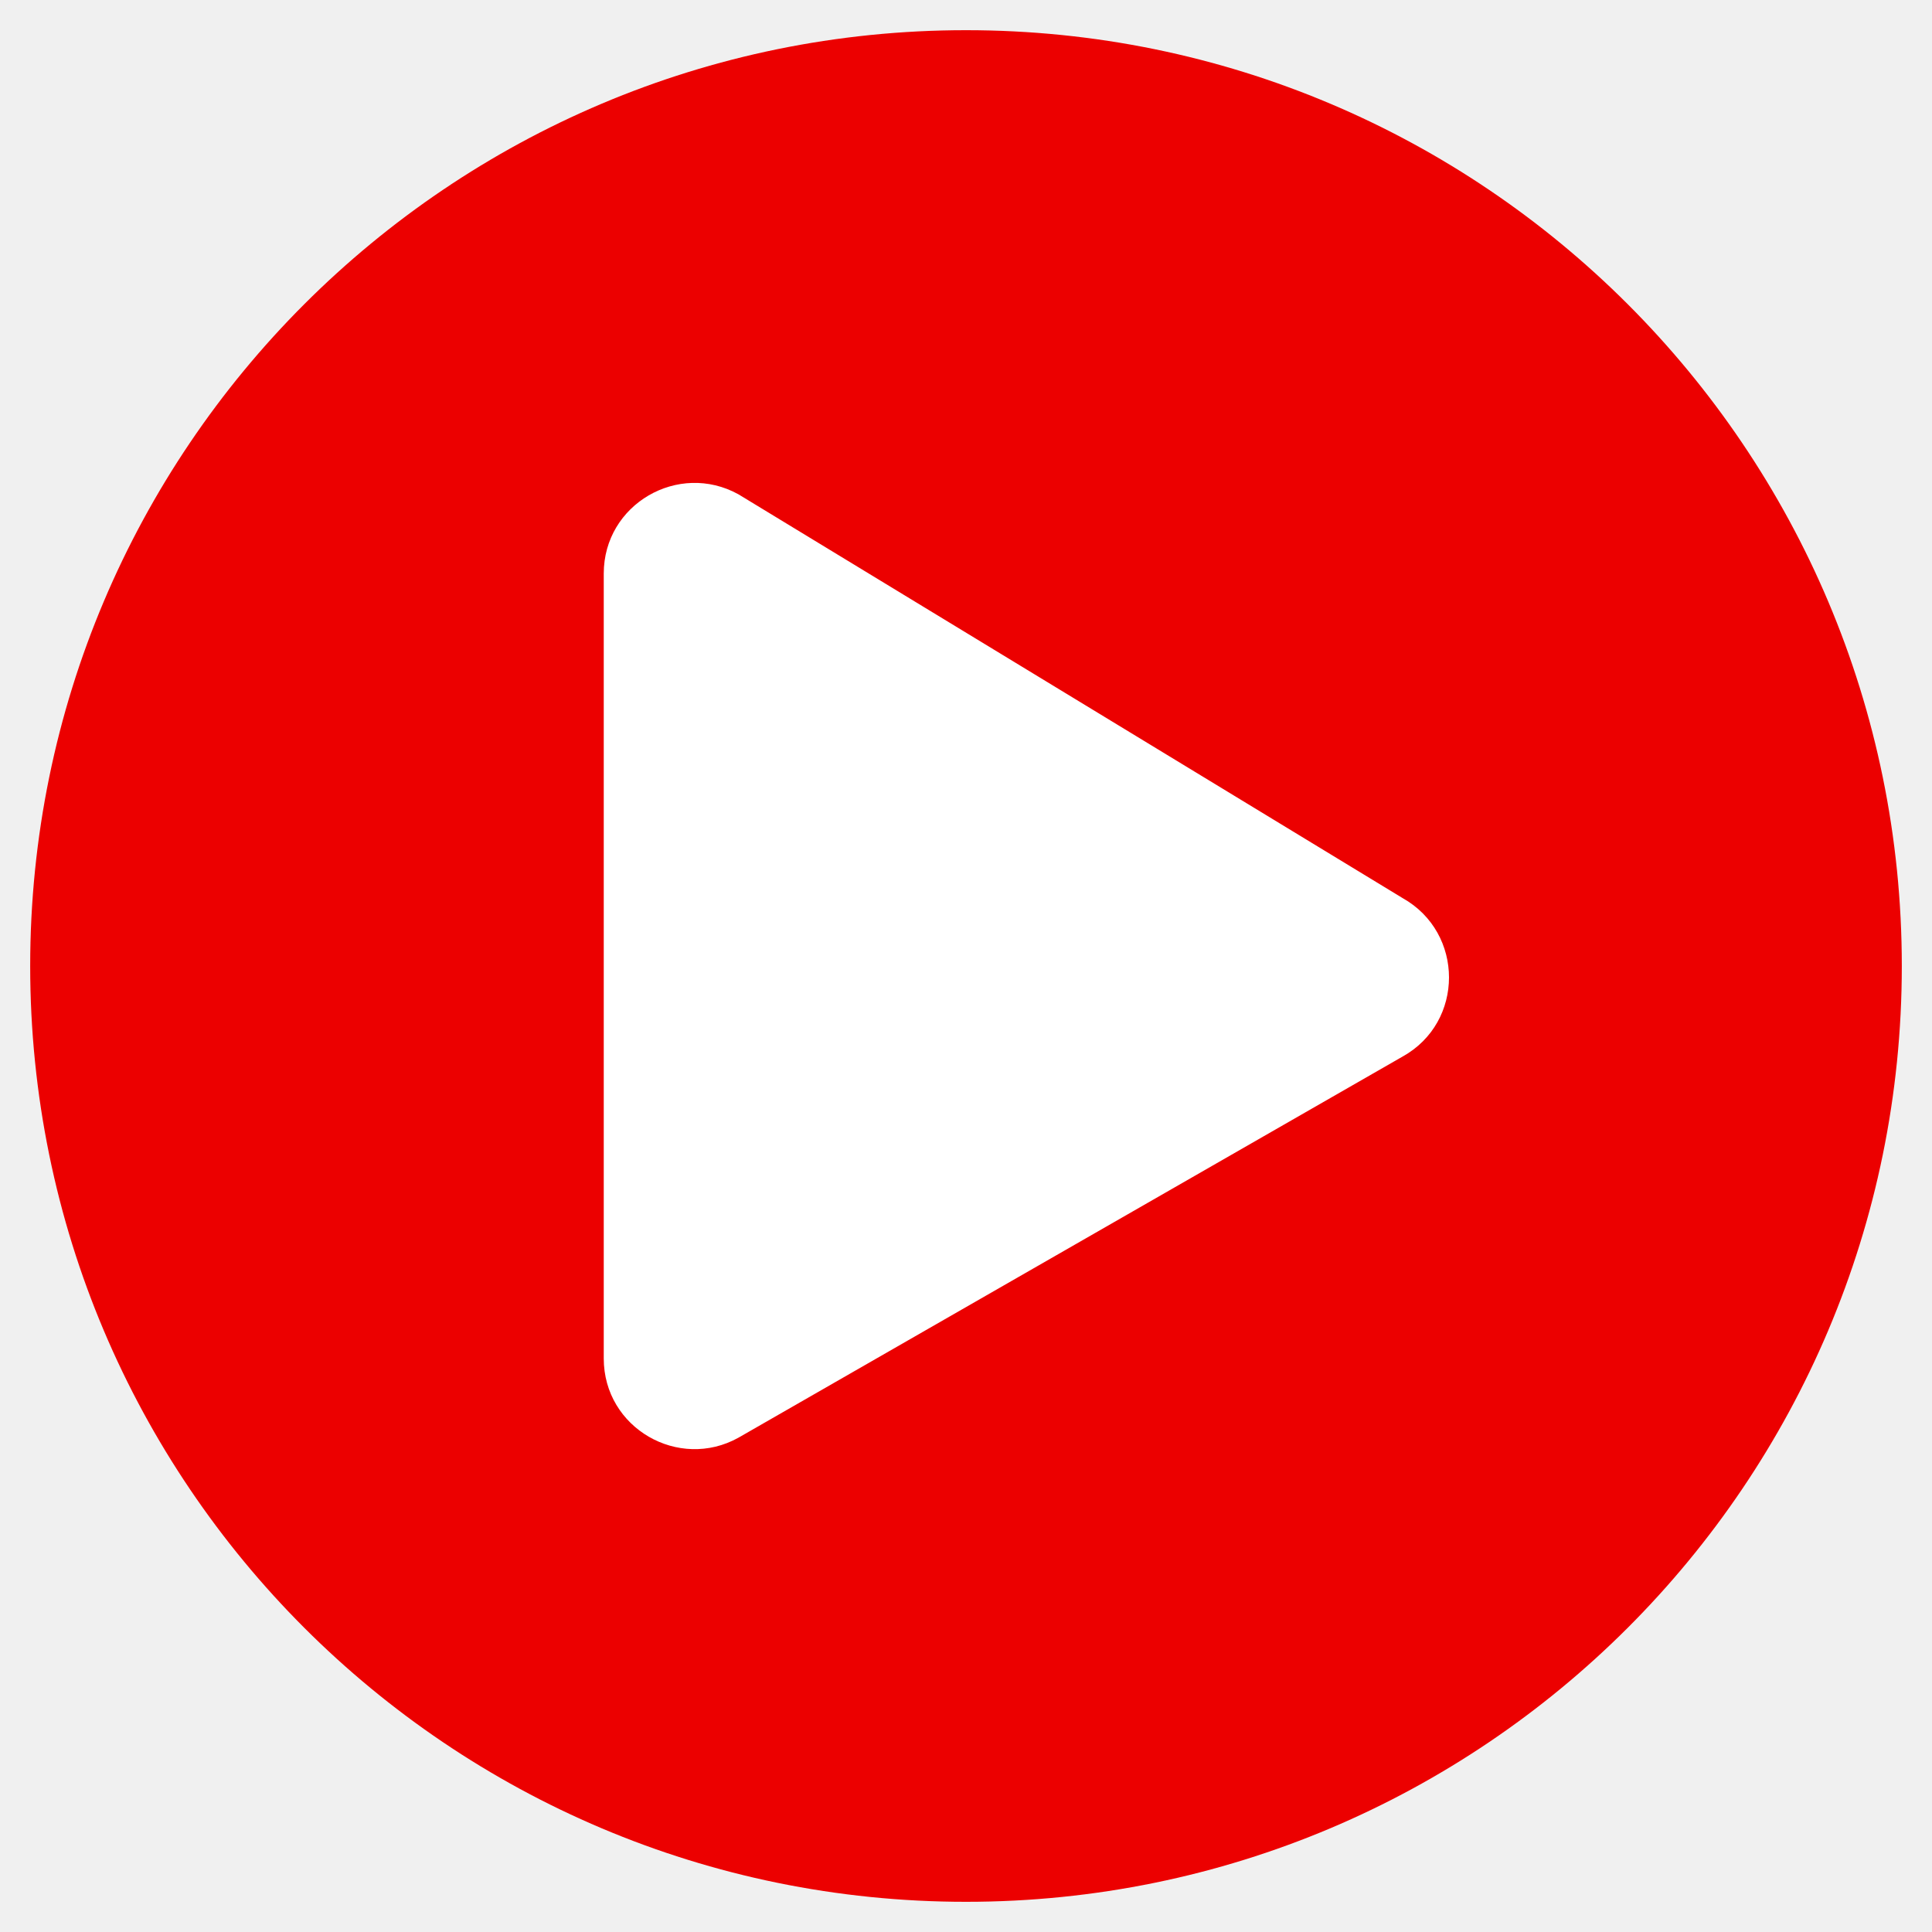
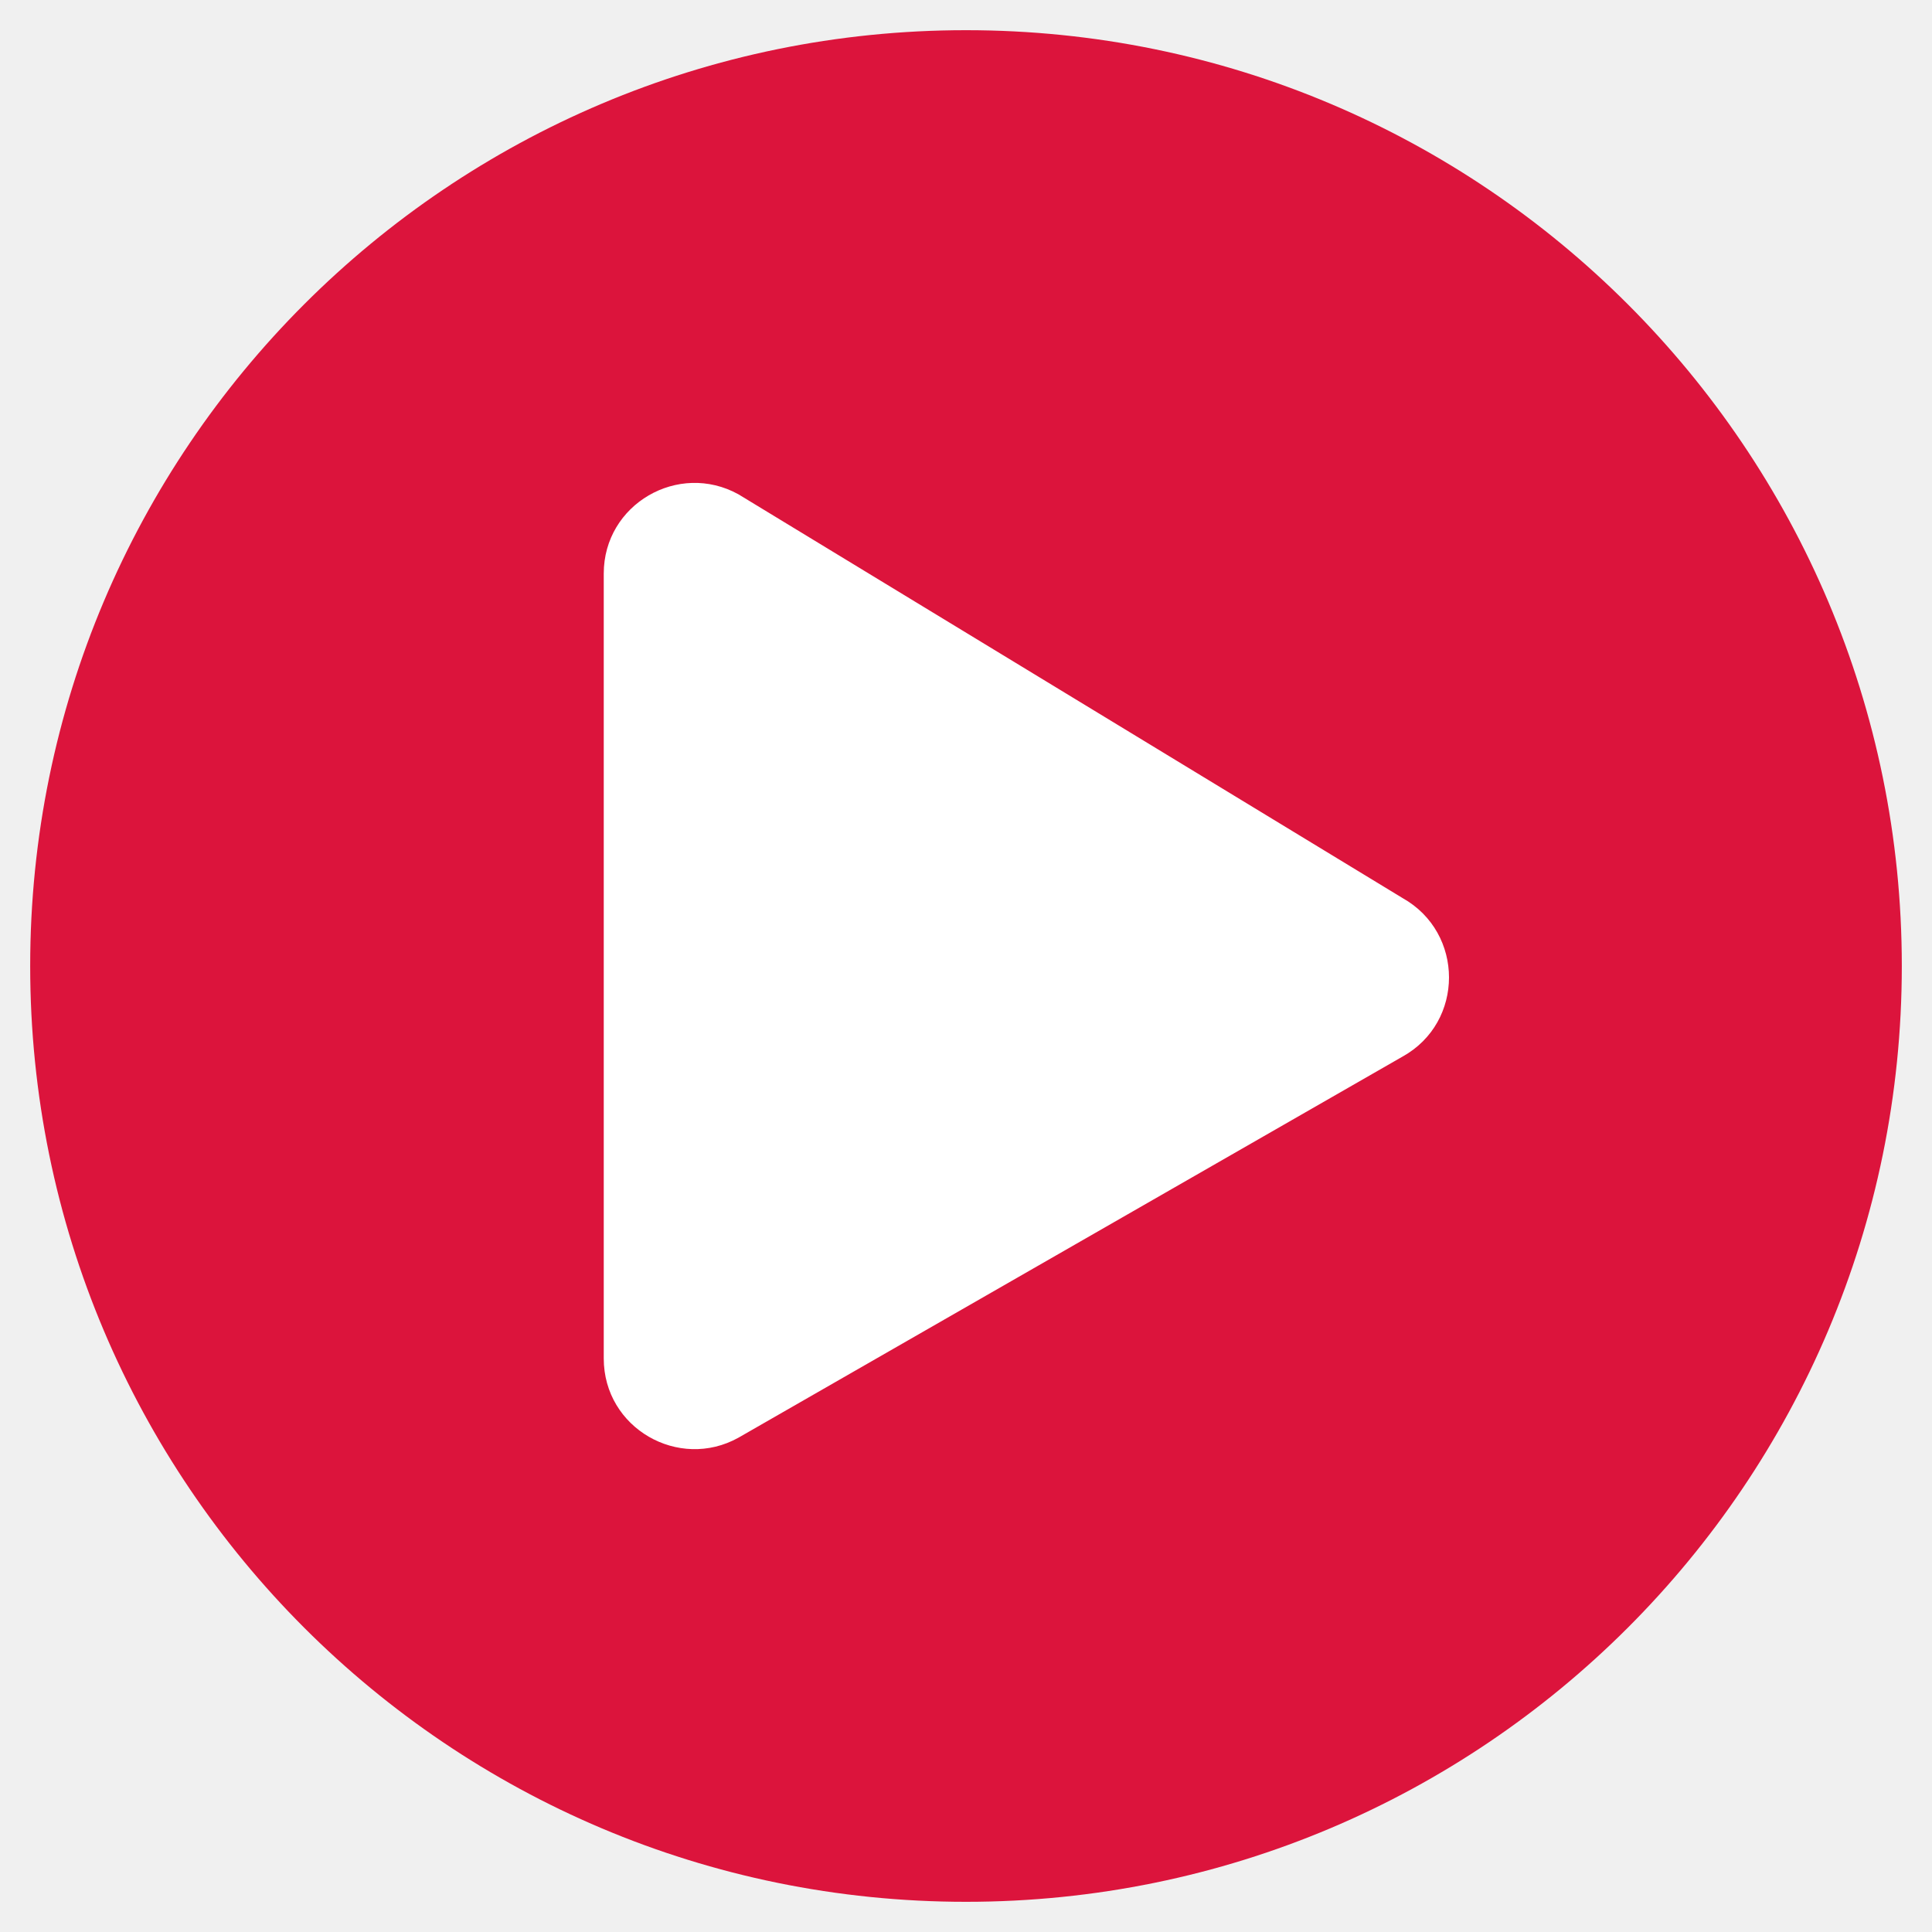
<svg xmlns="http://www.w3.org/2000/svg" viewBox="0 0 512 512">
  <rect style="fill:#ffffff;fill-opacity:1" width="286" height="300" x="125" y="110" />
-   <path fill="#ec0000" d="M256 8C119 8 8 119 8 256s111 248 248 248 248-111 248-248S393 8 256 8zm115.7 272l-176 101c-15.8 8.8-35.7-2.5-35.7-21V152c0-18.4 19.8-29.8 35.7-21l176 107c16.4 9.2 16.4 32.9 0 42z" />
+   <path fill="crimson" d="M256 8C119 8 8 119 8 256s111 248 248 248 248-111 248-248S393 8 256 8zm115.7 272l-176 101c-15.8 8.8-35.7-2.5-35.7-21V152c0-18.4 19.8-29.8 35.7-21l176 107c16.4 9.2 16.4 32.9 0 42z" />
</svg>
